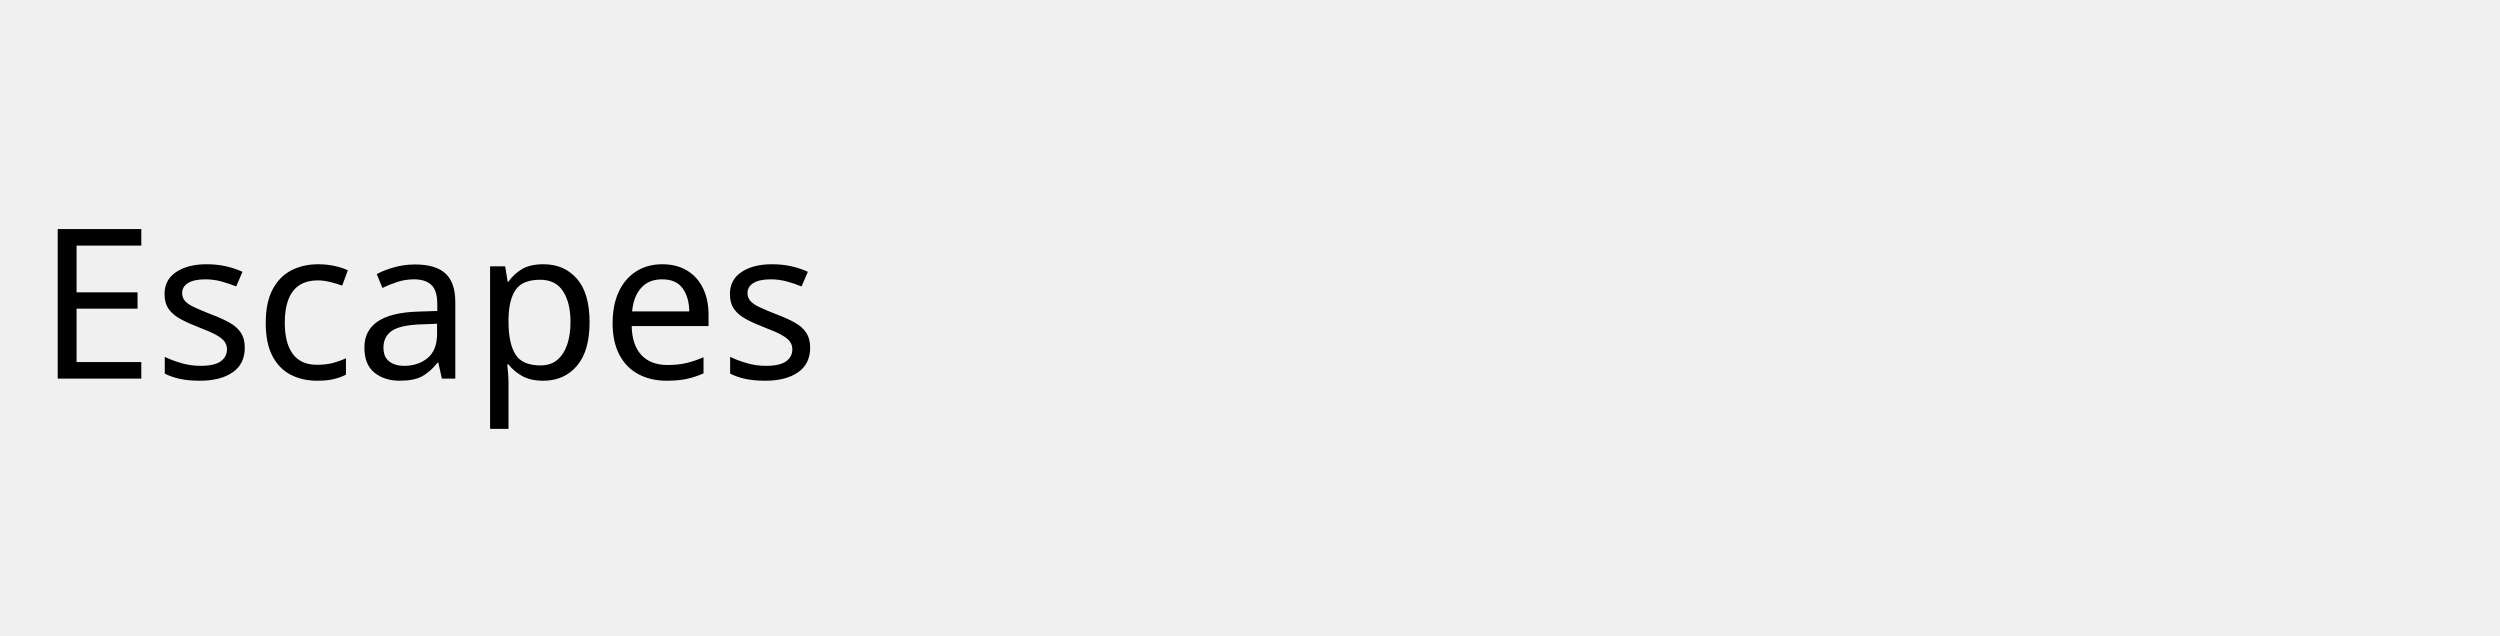
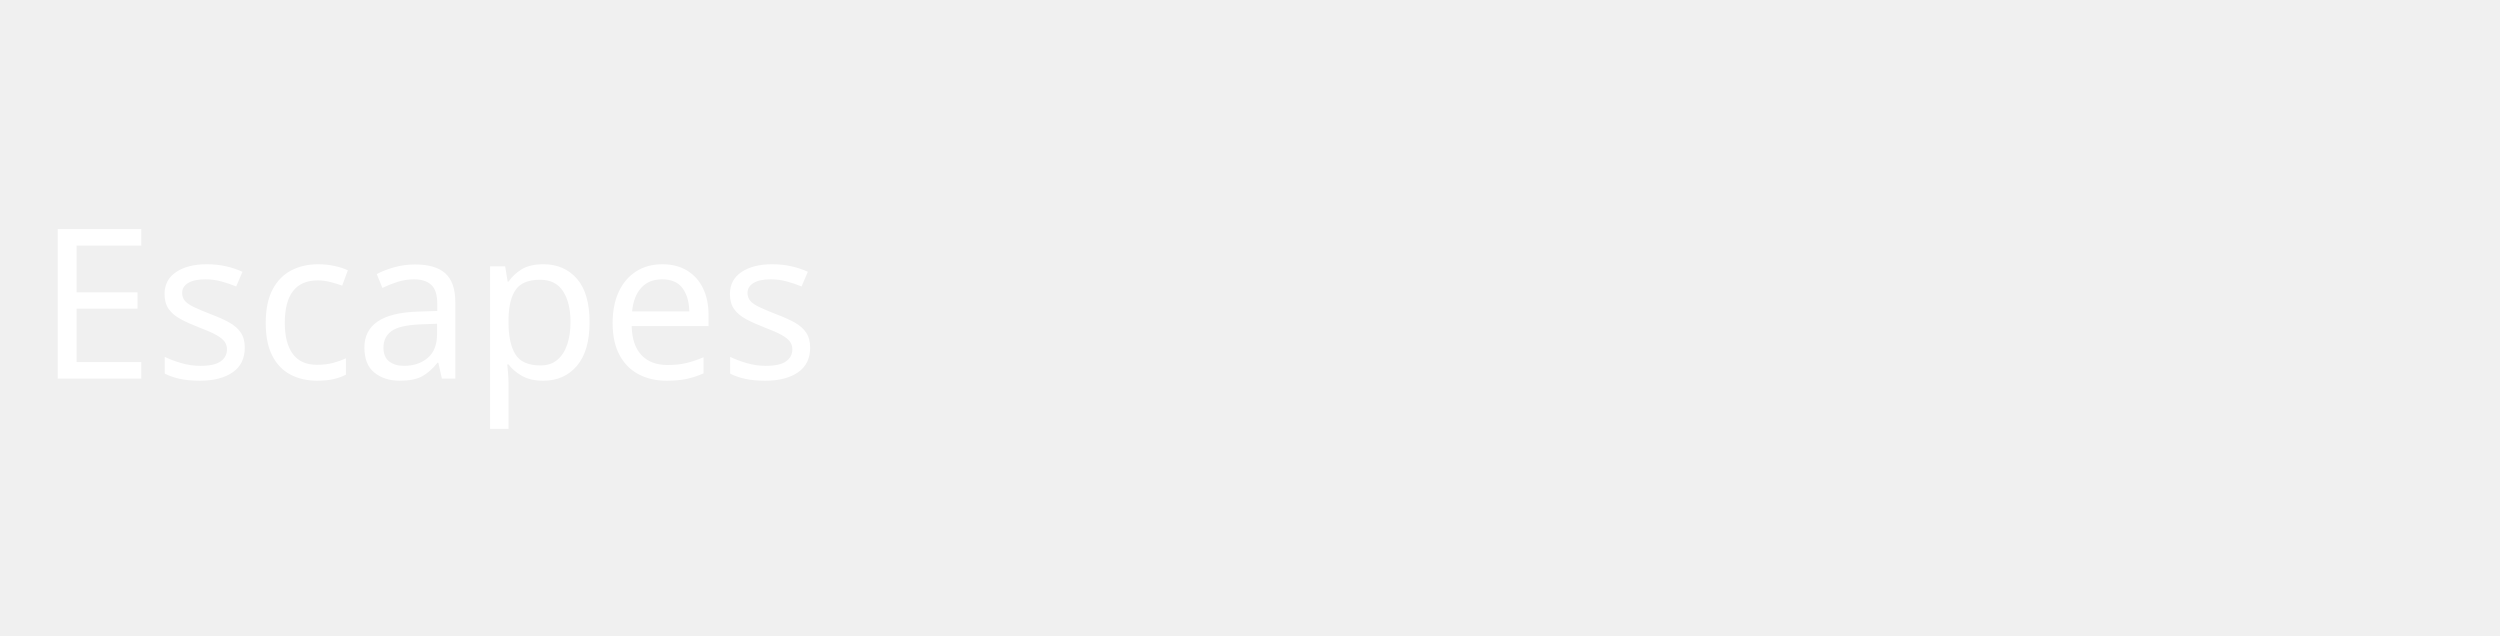
<svg xmlns="http://www.w3.org/2000/svg" version="1.1" id="egHSqExDOhP1" text-rendering="geometricPrecision" shape-rendering="geometricPrecision" x="0px" y="0px" viewBox="0 0 4750 1207" style="enable-background:new 0 0 4750 1207;" xml:space="preserve">
  <style type="text/css">
- 	.st0{fill:#000000;}
+ 	.st0{fill:#ffffff;}
	.st1{font-family:'Arial-Black';}
	.st2{font-size:398px;}
</style>
  <text transform="matrix(1 0 0 1 71.0596 719.3887)" class="st0 st1 st2">Escapes</text>
</svg>
